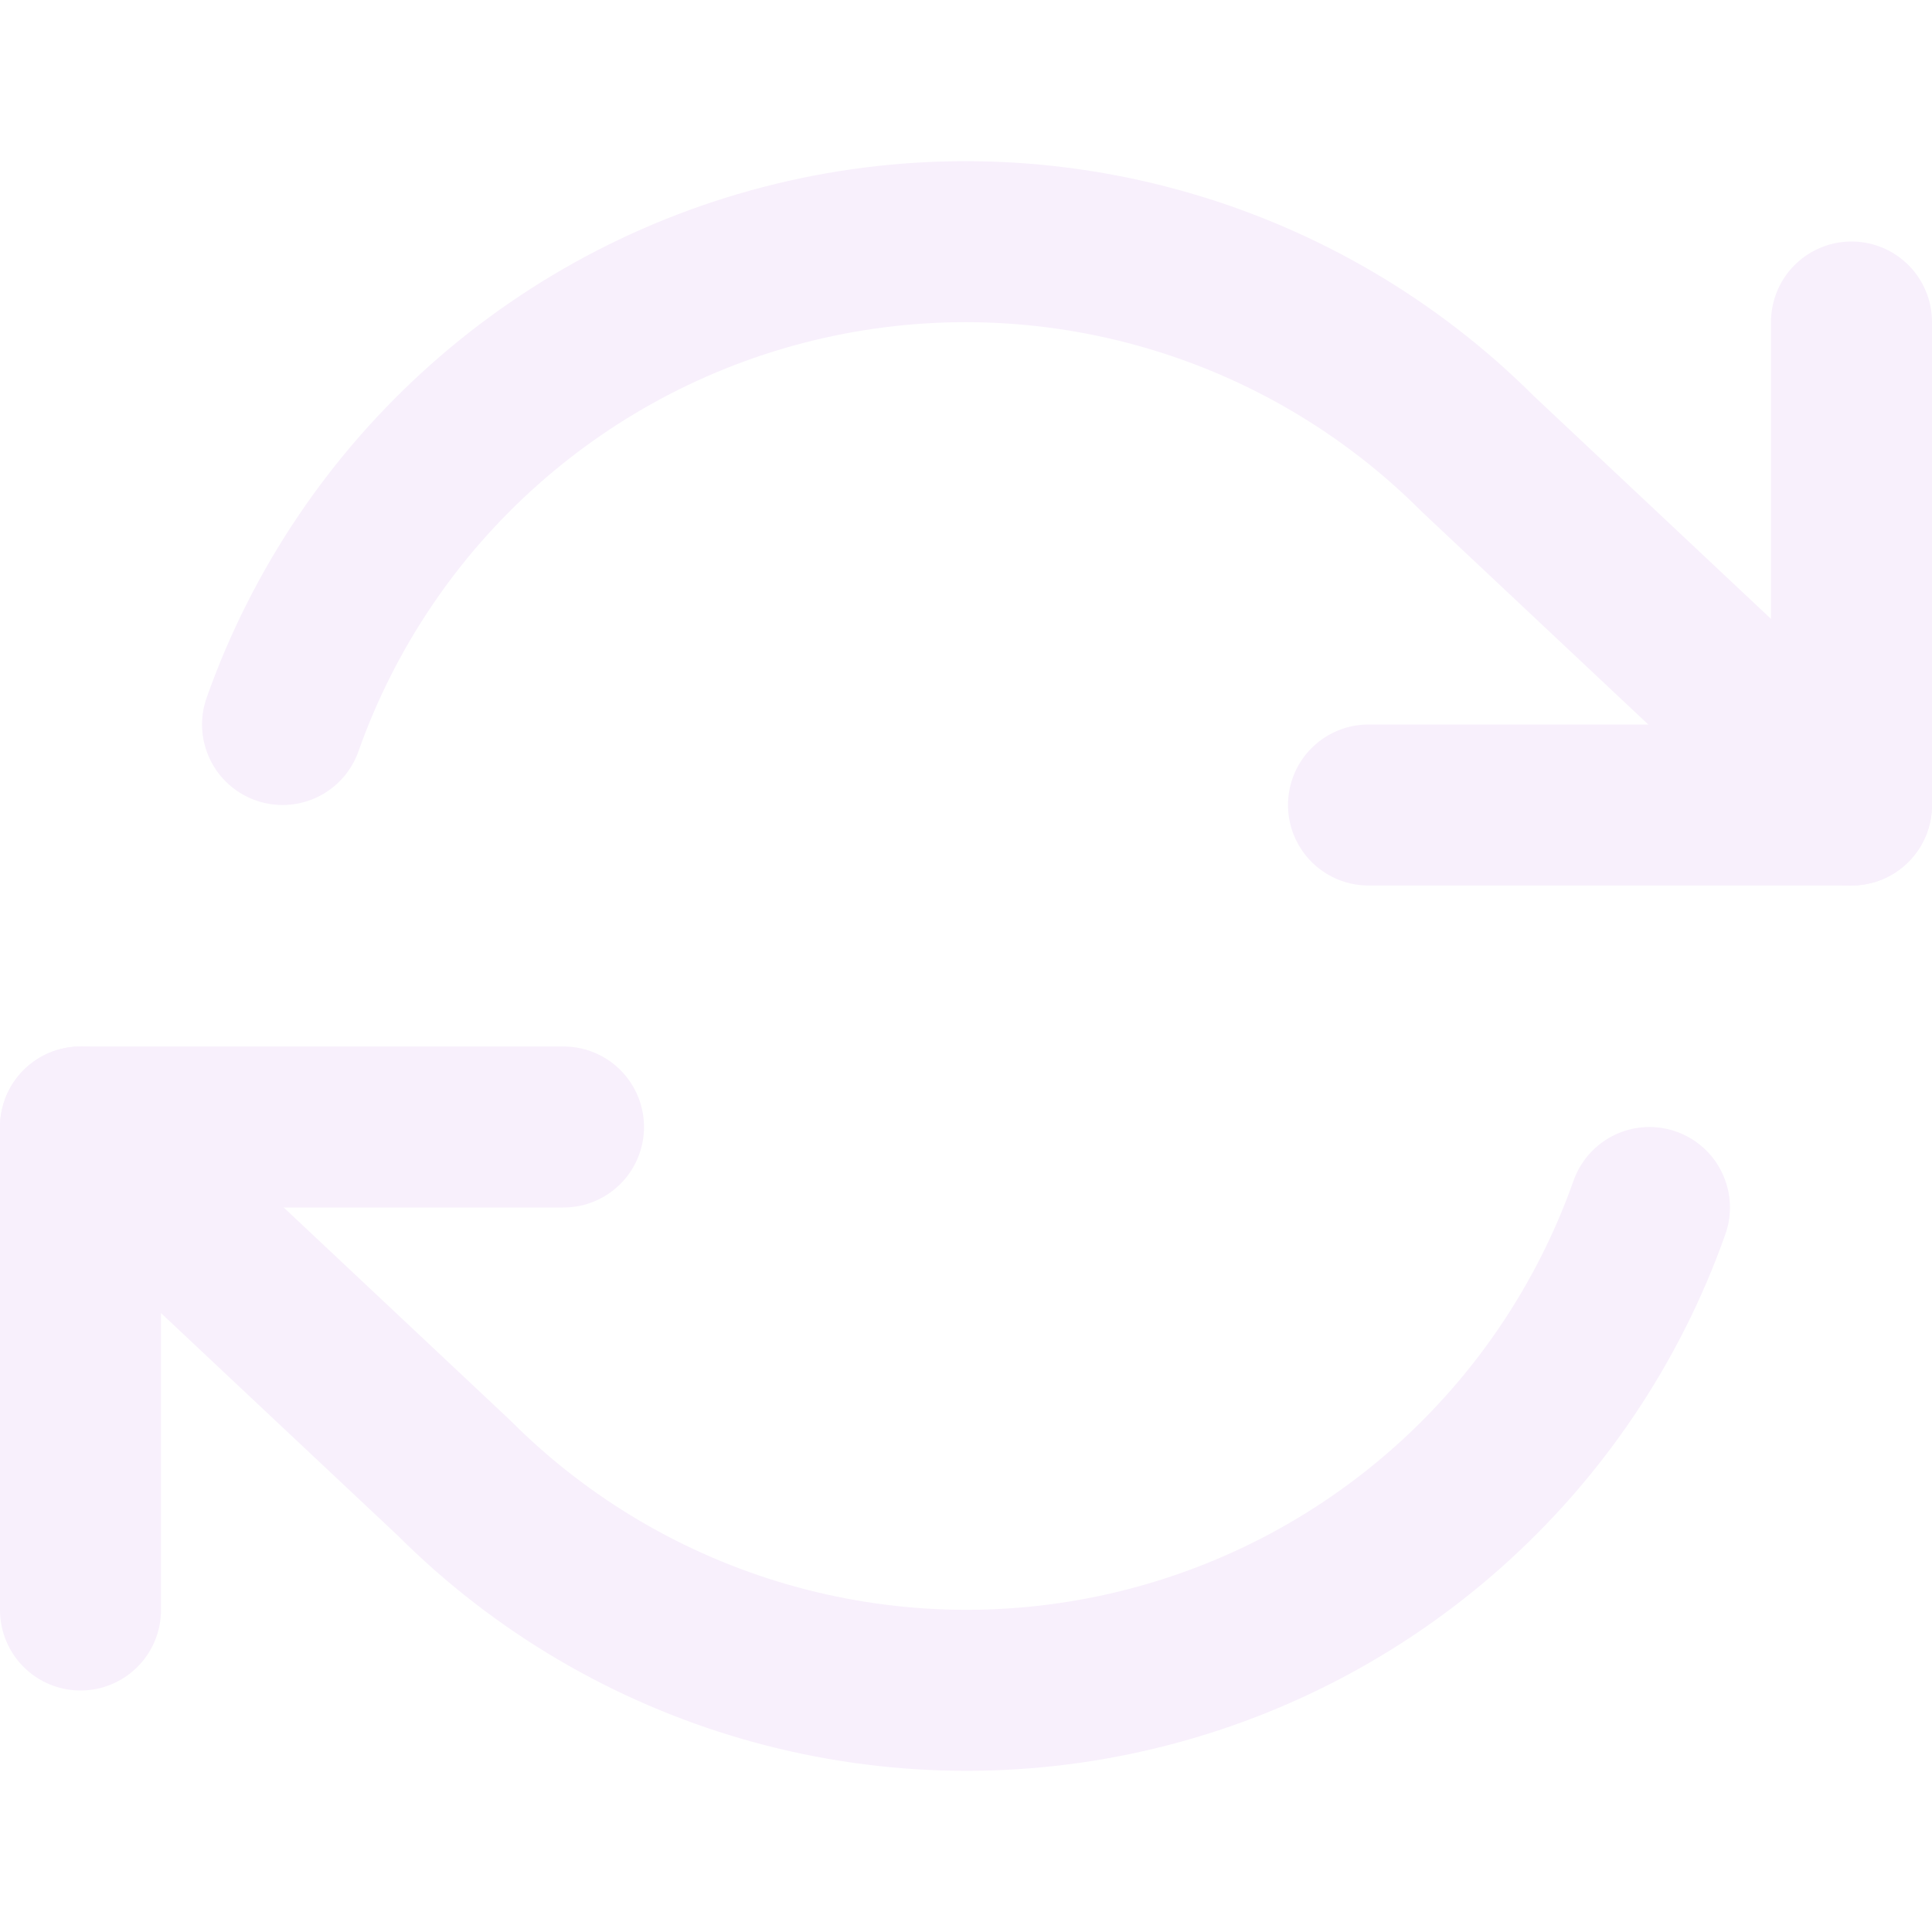
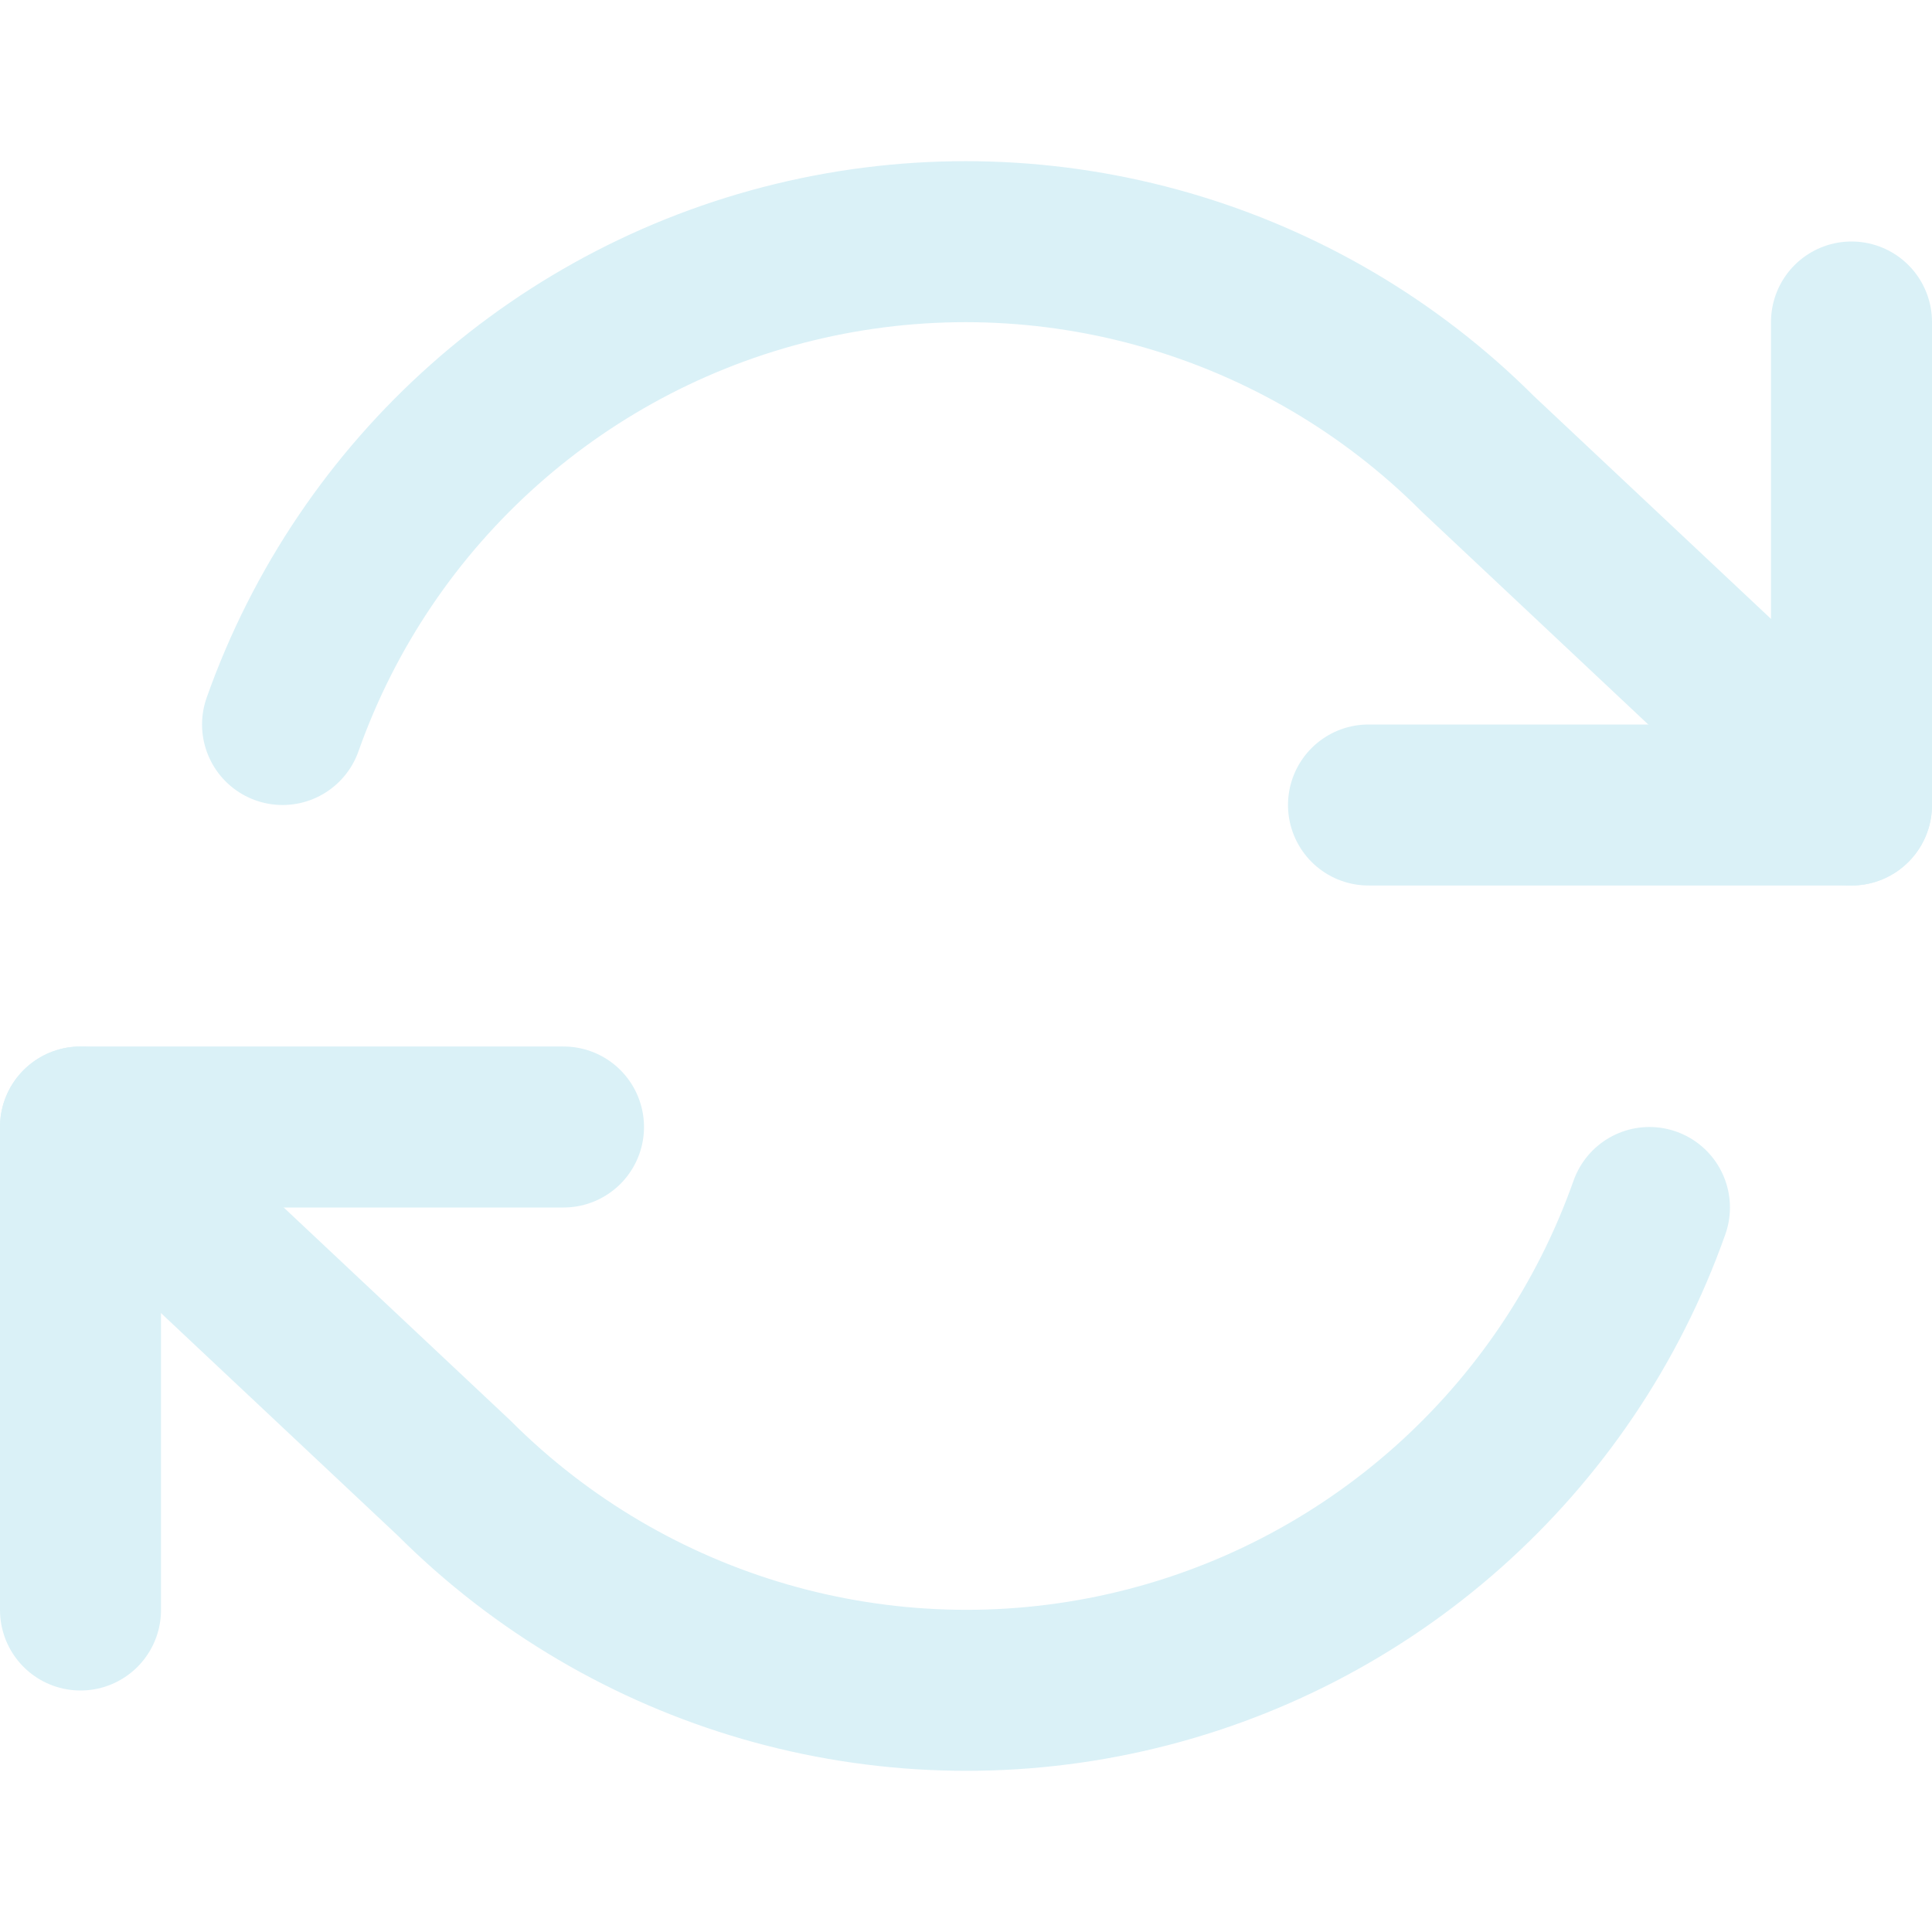
- <svg xmlns="http://www.w3.org/2000/svg" width="24" height="24" viewBox="0 0 24 24" fill="none" stroke="#F8F0FC" stroke-width="2" stroke-linecap="round" stroke-linejoin="round">
+ <svg xmlns="http://www.w3.org/2000/svg" width="24" height="24" viewBox="0 0 24 24" fill="none" stroke="#DAF1F7" stroke-width="2" stroke-linecap="round" stroke-linejoin="round">
  <polyline points="23 4 23 10 17 10" />
  <polyline points="1 20 1 14 7 14" />
  <path d="M3.51 9a9 9 0 0 1 14.85-3.36L23 10M1 14l4.64 4.36A9 9 0 0 0 20.49 15" />
</svg>
